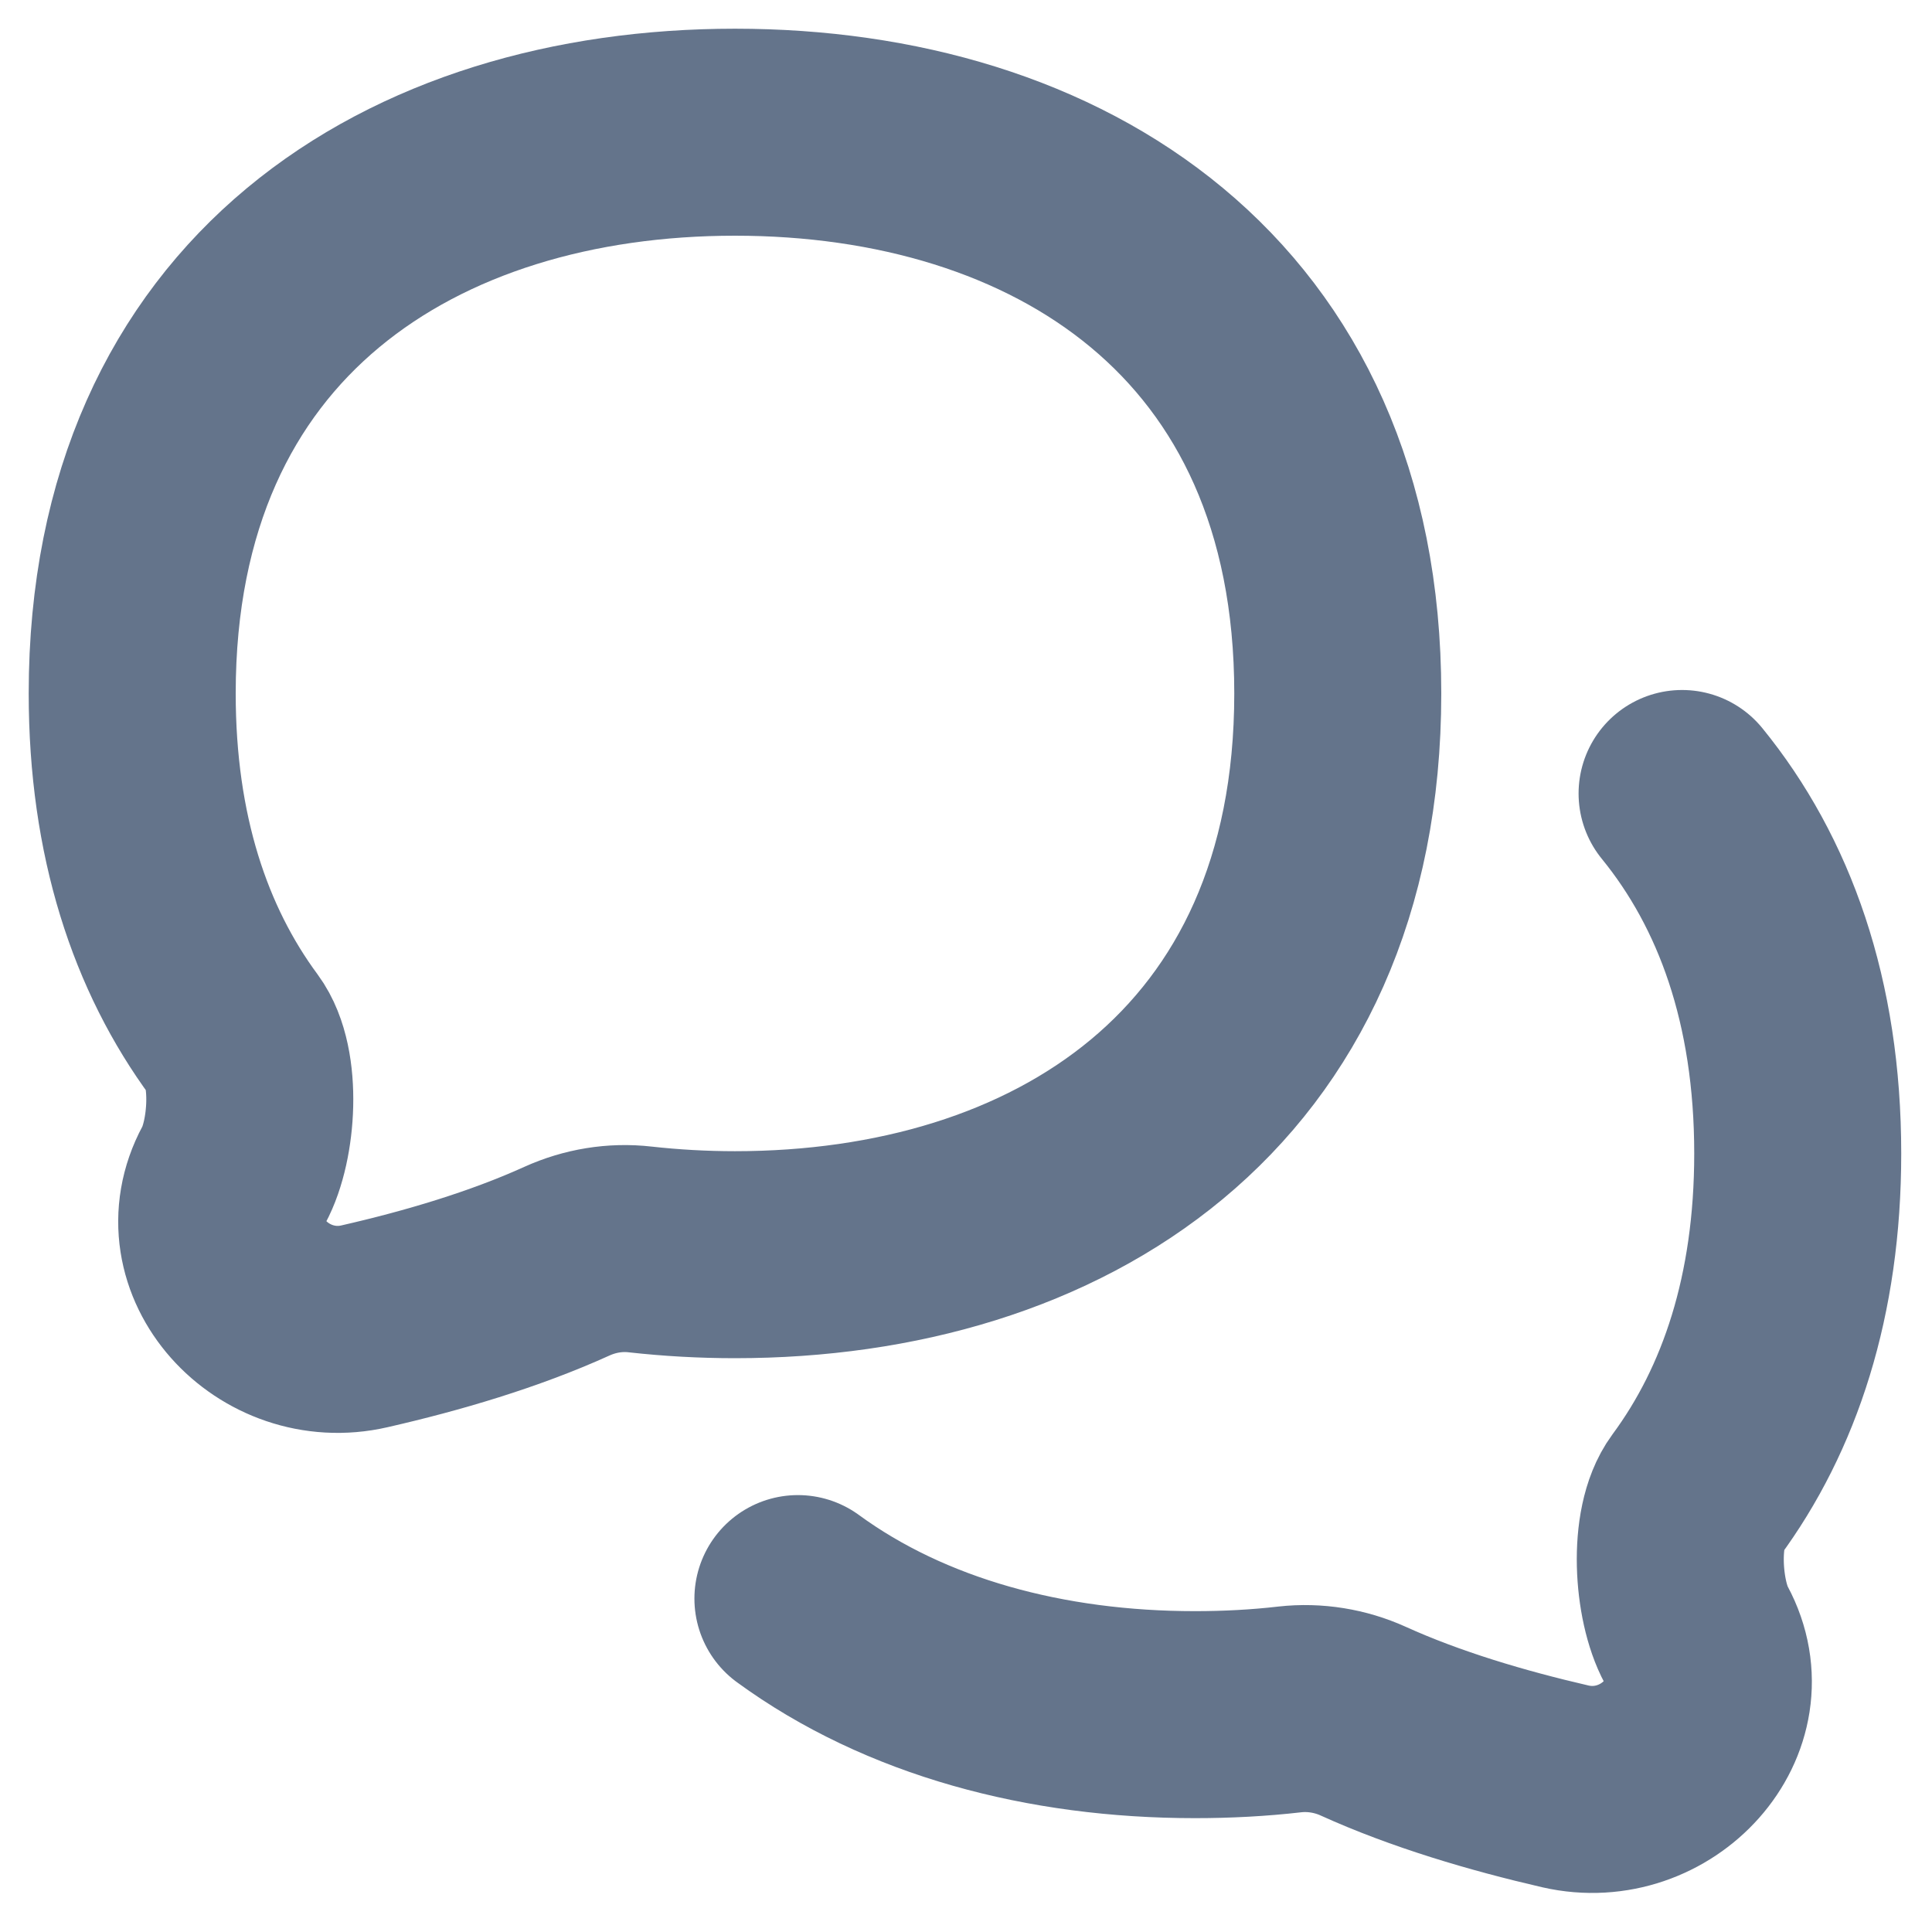
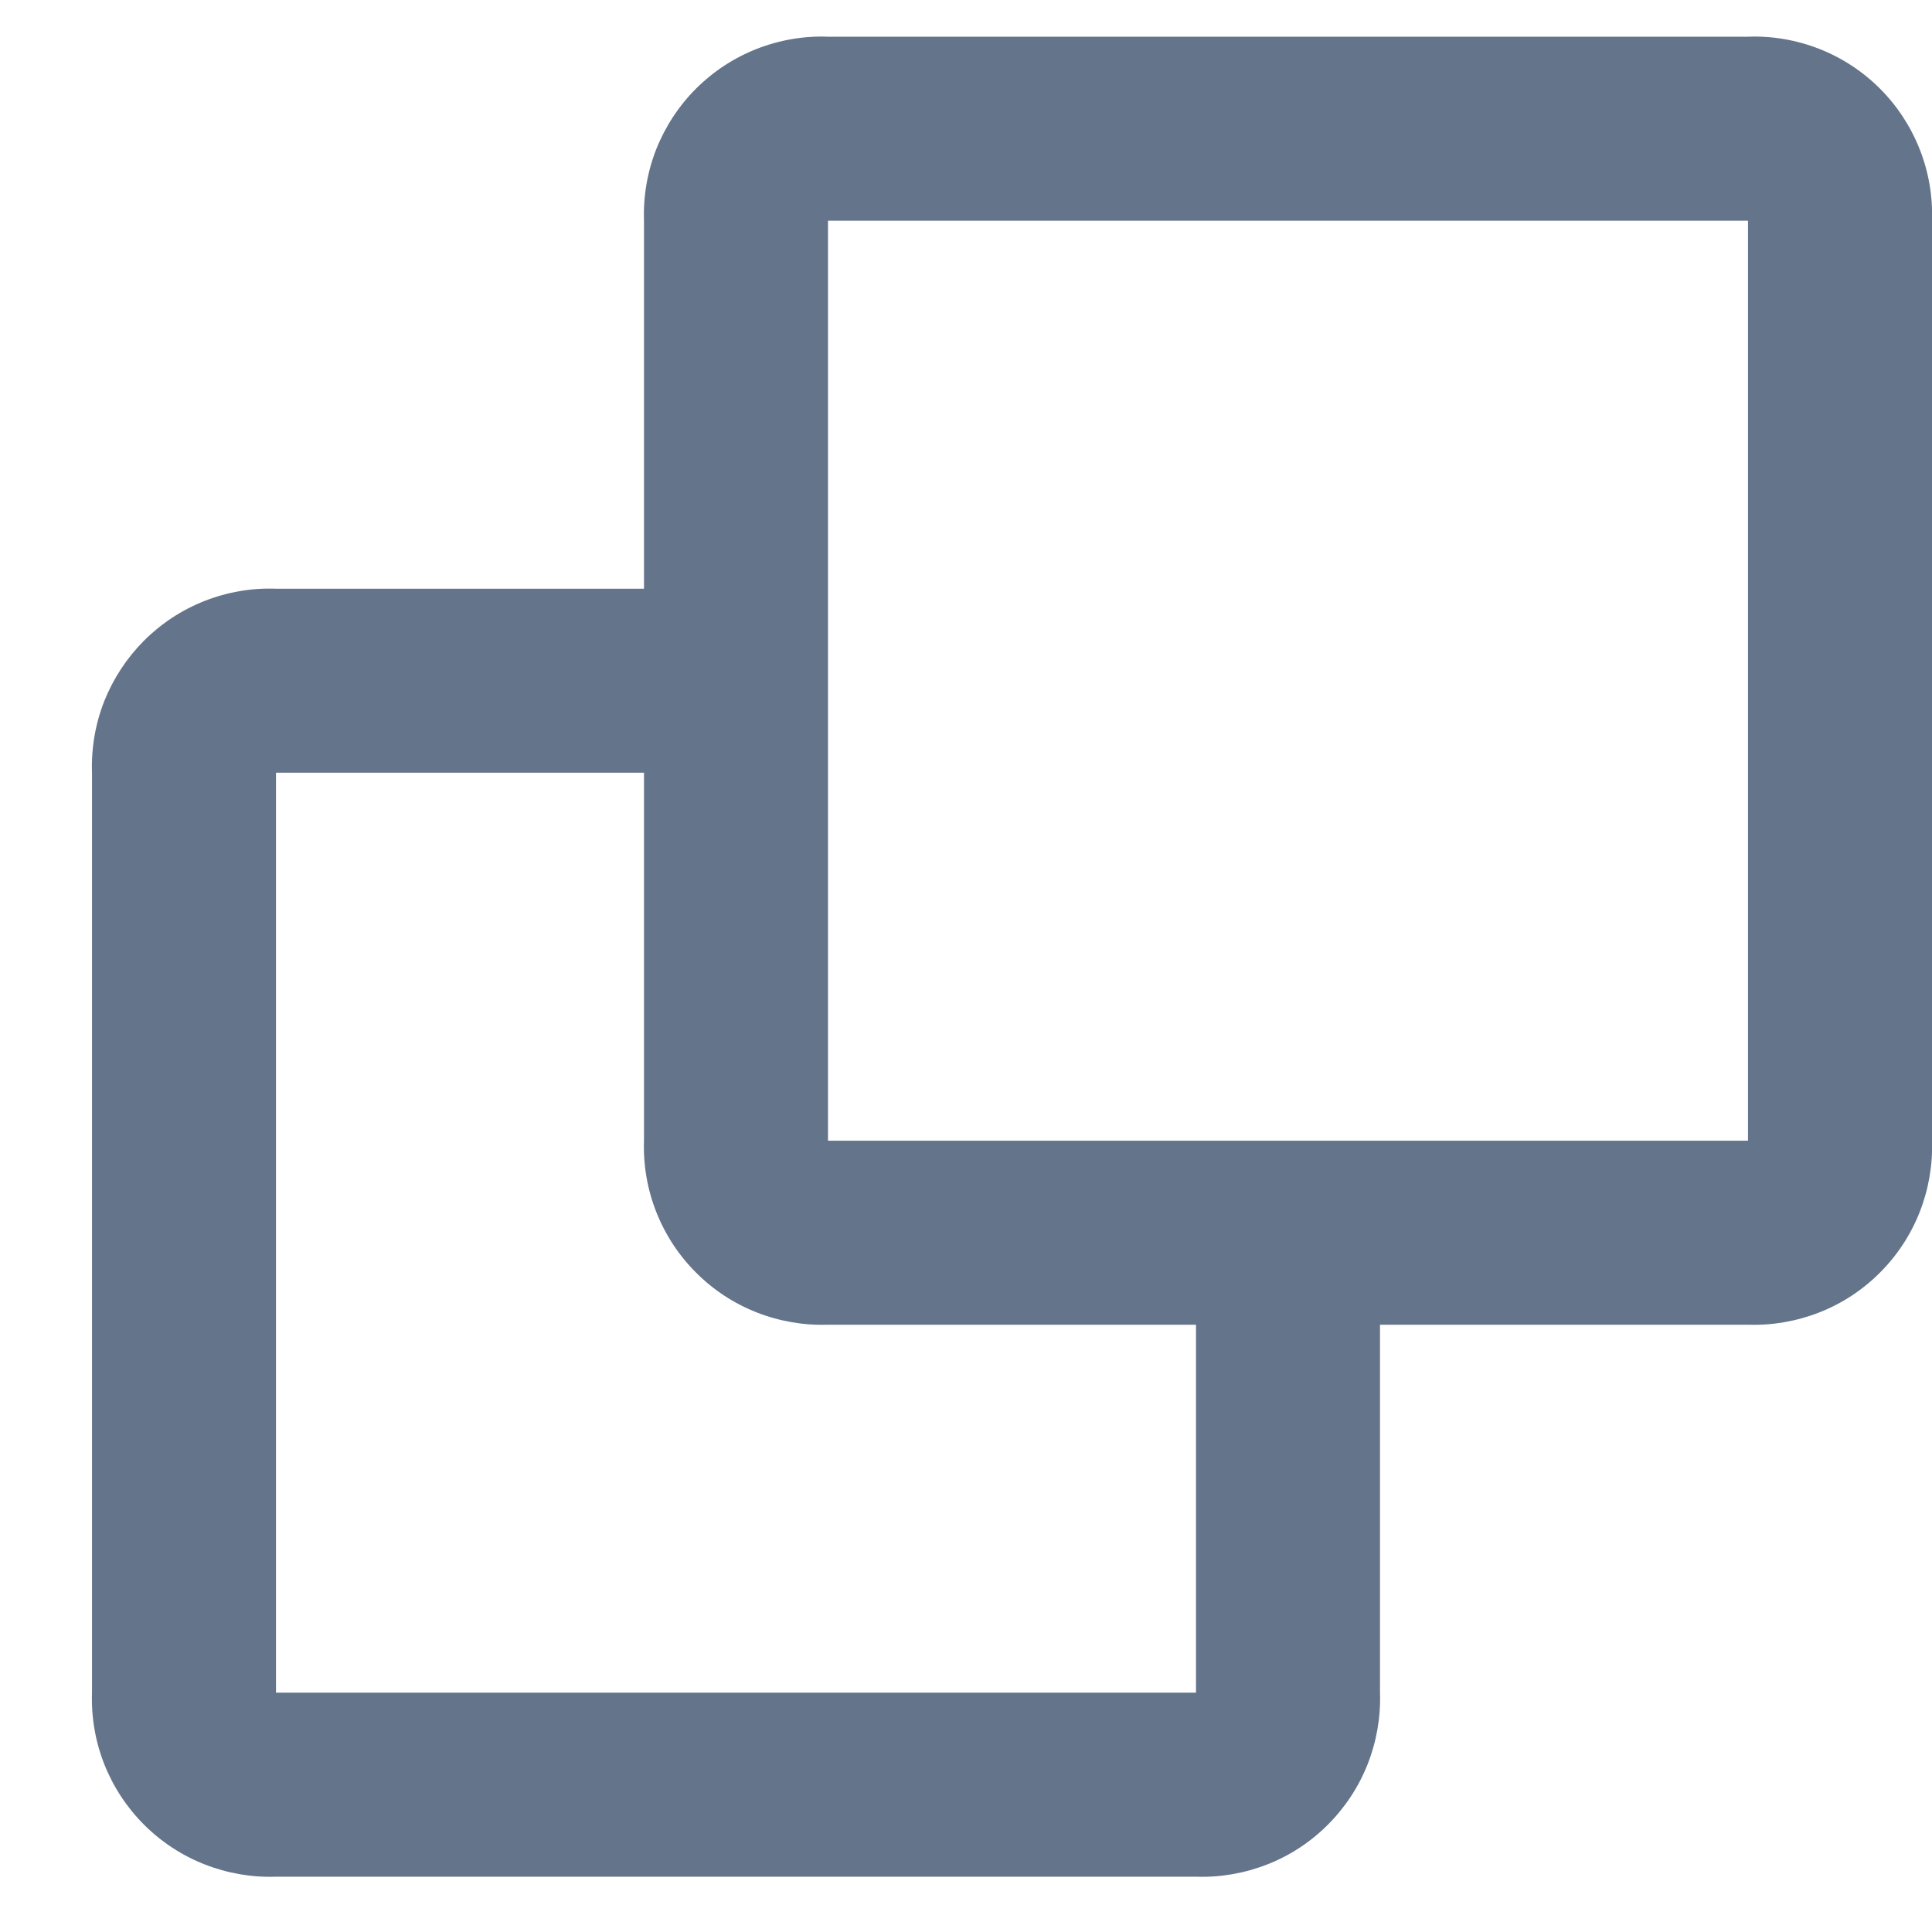
- <svg xmlns="http://www.w3.org/2000/svg" width="14" height="14" viewBox="0 0 14 14" fill="none">
-   <path d="M12.189 5.75C12.713 6.393 13.027 7.257 13.027 8.359C13.027 9.389 12.752 10.211 12.289 10.838C12.121 11.066 12.156 11.597 12.291 11.846C12.612 12.443 12.005 13.096 11.344 12.945C10.85 12.831 10.332 12.678 9.878 12.472C9.712 12.397 9.528 12.367 9.347 12.387C9.122 12.413 8.892 12.425 8.659 12.425C7.58 12.425 6.562 12.154 5.782 11.584M9.694 5.025C9.694 7.83 7.655 9.092 5.326 9.092C5.094 9.092 4.864 9.079 4.639 9.054C4.457 9.033 4.274 9.064 4.108 9.139C3.654 9.345 3.136 9.498 2.641 9.611C1.981 9.763 1.374 9.109 1.695 8.513C1.83 8.264 1.865 7.733 1.697 7.505C1.233 6.877 0.958 6.055 0.958 5.025C0.958 2.221 2.997 0.958 5.326 0.958C7.655 0.958 9.694 2.221 9.694 5.025Z" stroke="#64748B" stroke-width="1.5" stroke-linecap="round" stroke-linejoin="round" />
+ <svg xmlns="http://www.w3.org/2000/svg" width="21" height="21" viewBox="0 0 21 21" fill="none">
+   <path d="M13 20.399H3C2.735 20.408 2.471 20.362 2.224 20.265C1.977 20.168 1.753 20.021 1.565 19.833C1.378 19.646 1.231 19.422 1.133 19.175C1.036 18.928 0.991 18.664 1 18.399V8.399C0.991 8.133 1.036 7.869 1.133 7.622C1.231 7.376 1.378 7.152 1.565 6.964C1.753 6.776 1.977 6.629 2.224 6.532C2.471 6.435 2.735 6.389 3 6.399H7V2.399C6.991 2.134 7.036 1.869 7.133 1.622C7.231 1.376 7.378 1.151 7.565 0.964C7.753 0.776 7.977 0.629 8.224 0.532C8.471 0.435 8.735 0.389 9 0.399H19C19.265 0.389 19.529 0.435 19.776 0.532C20.023 0.629 20.247 0.776 20.435 0.964C20.622 1.151 20.769 1.376 20.866 1.622C20.964 1.869 21.009 2.134 21 2.399V12.399C21.009 12.664 20.963 12.928 20.866 13.175C20.769 13.421 20.622 13.646 20.434 13.833C20.247 14.021 20.023 14.168 19.776 14.265C19.529 14.362 19.265 14.408 19 14.399H15V18.399C15.009 18.664 14.963 18.928 14.866 19.175C14.769 19.421 14.622 19.645 14.434 19.833C14.247 20.021 14.023 20.168 13.776 20.265C13.529 20.362 13.265 20.408 13 20.399ZM3 8.399V18.399H13V14.399H9C8.735 14.408 8.471 14.362 8.224 14.265C7.977 14.168 7.753 14.021 7.566 13.833C7.378 13.646 7.231 13.421 7.134 13.175C7.036 12.928 6.991 12.664 7 12.399V8.399H3ZM9 2.399V12.399H19V2.399H9Z" fill="#64748B" />
</svg>
